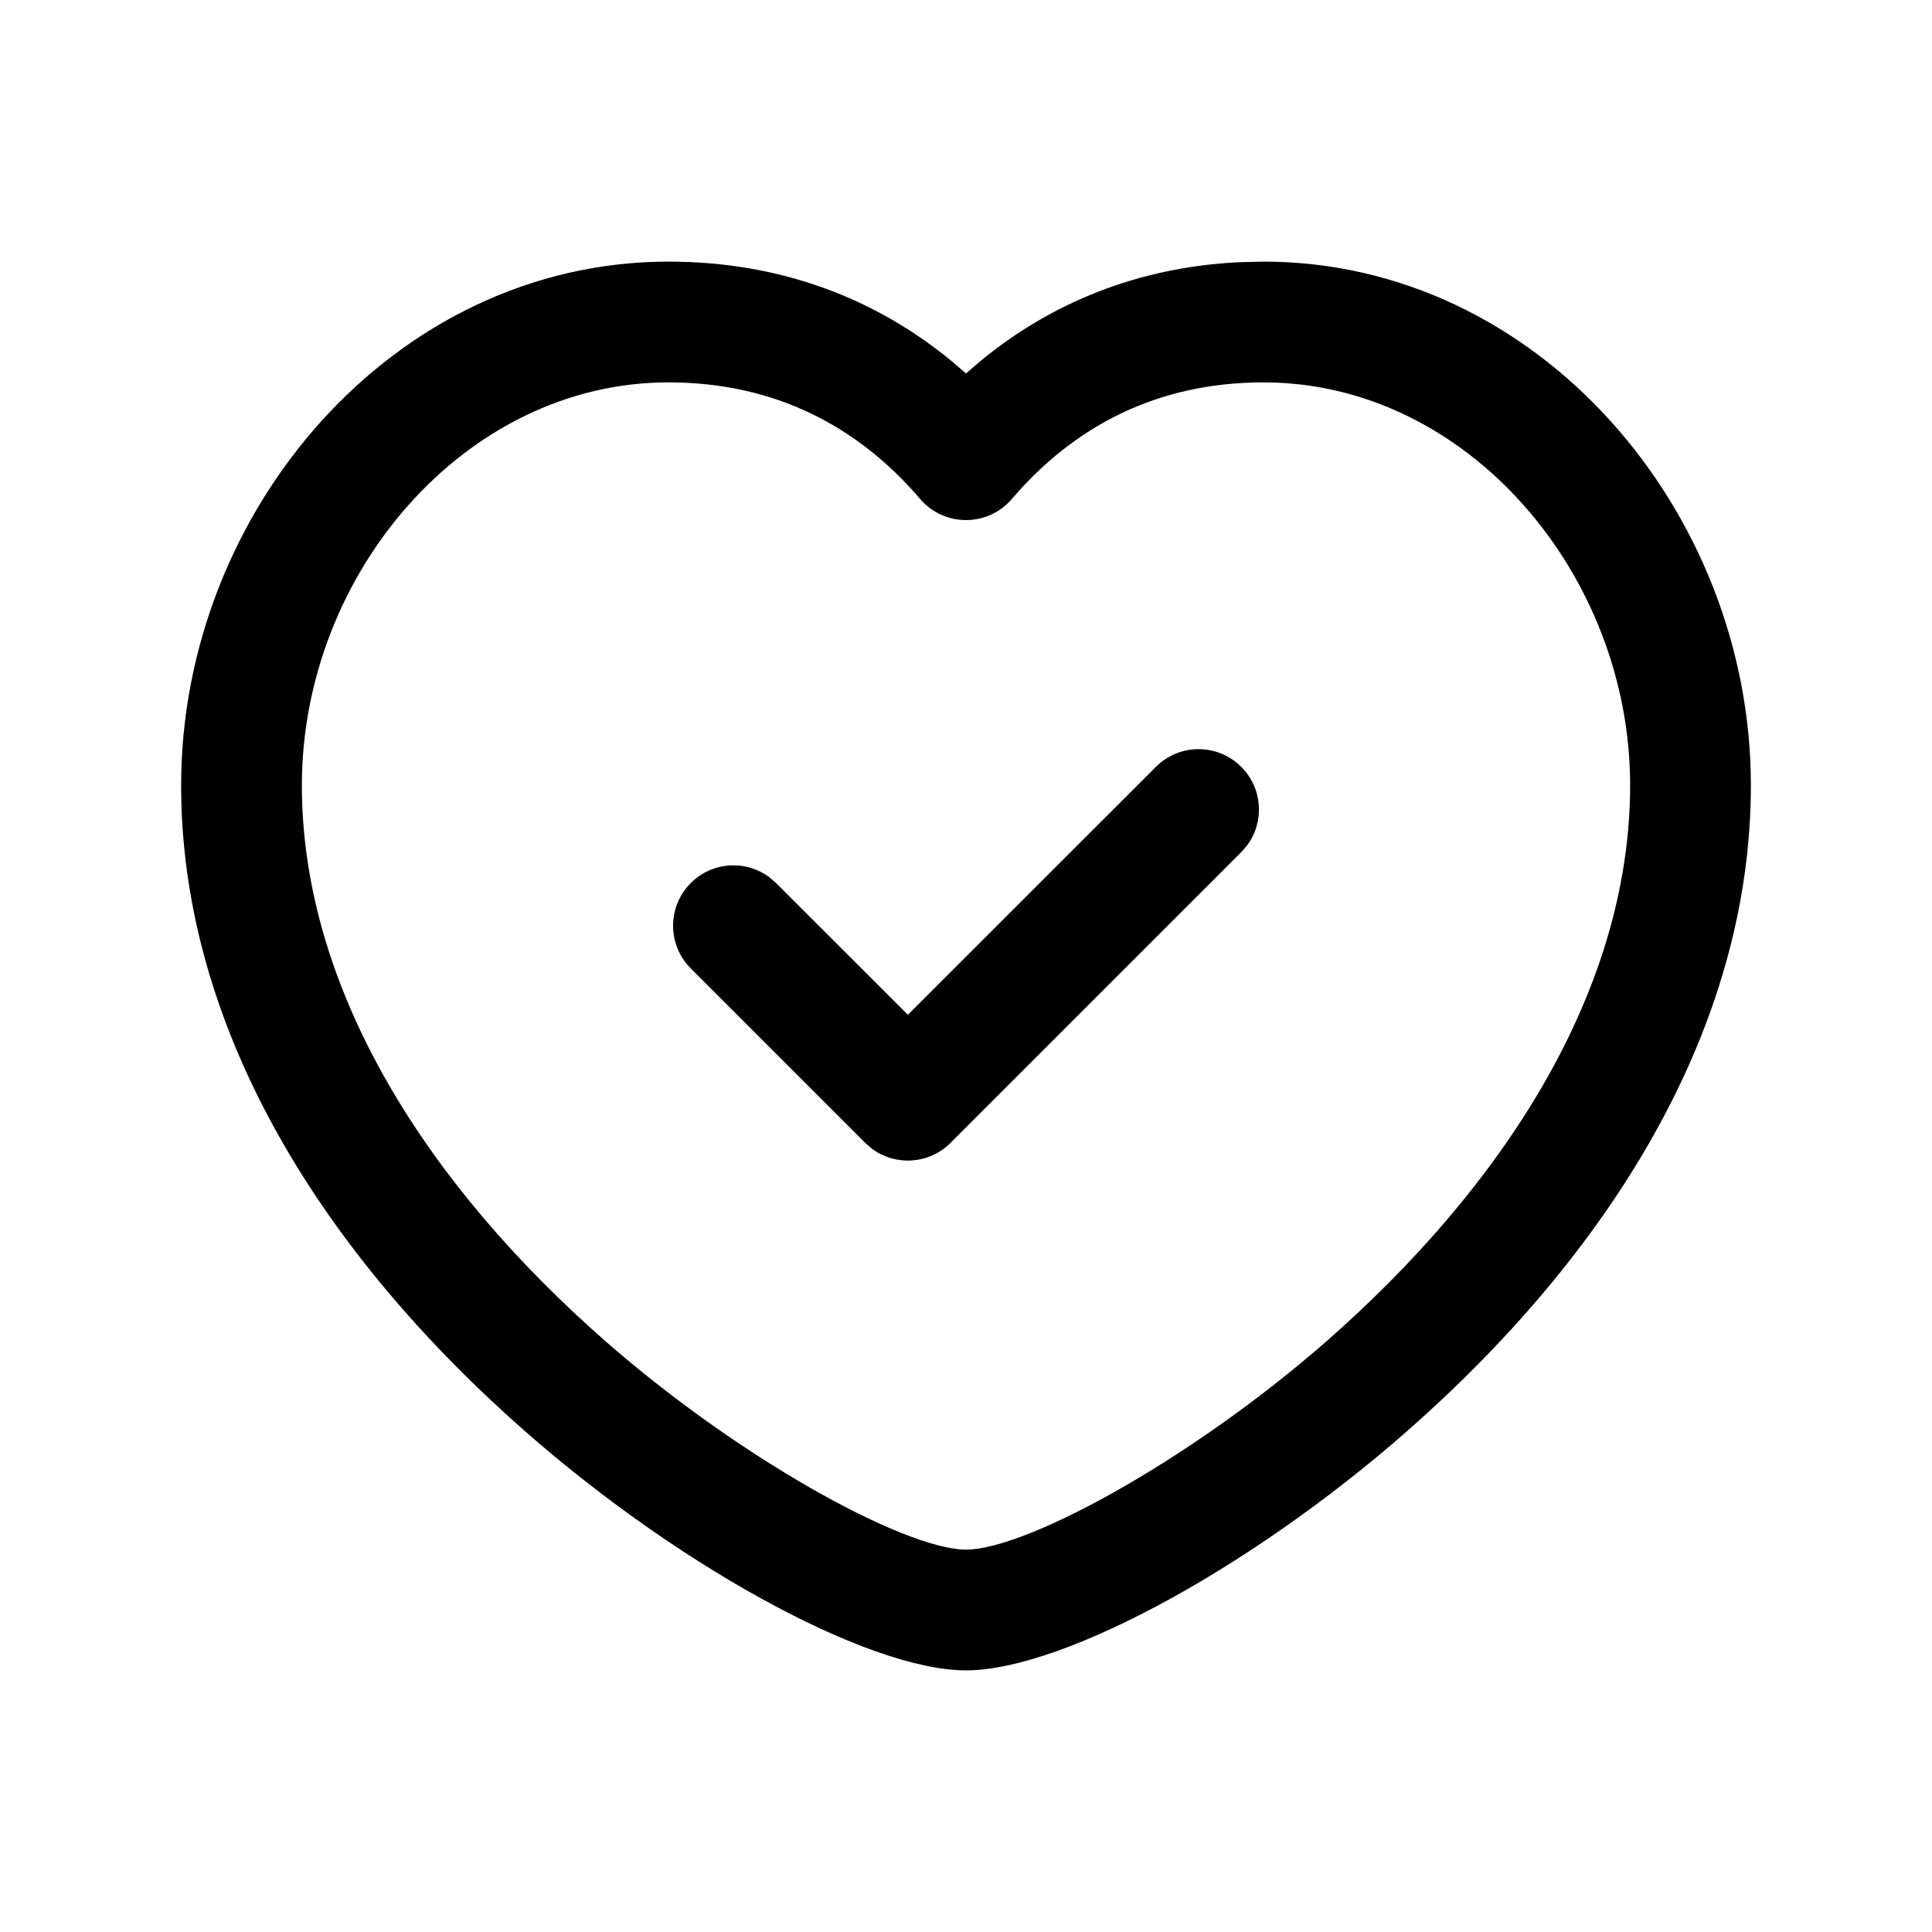
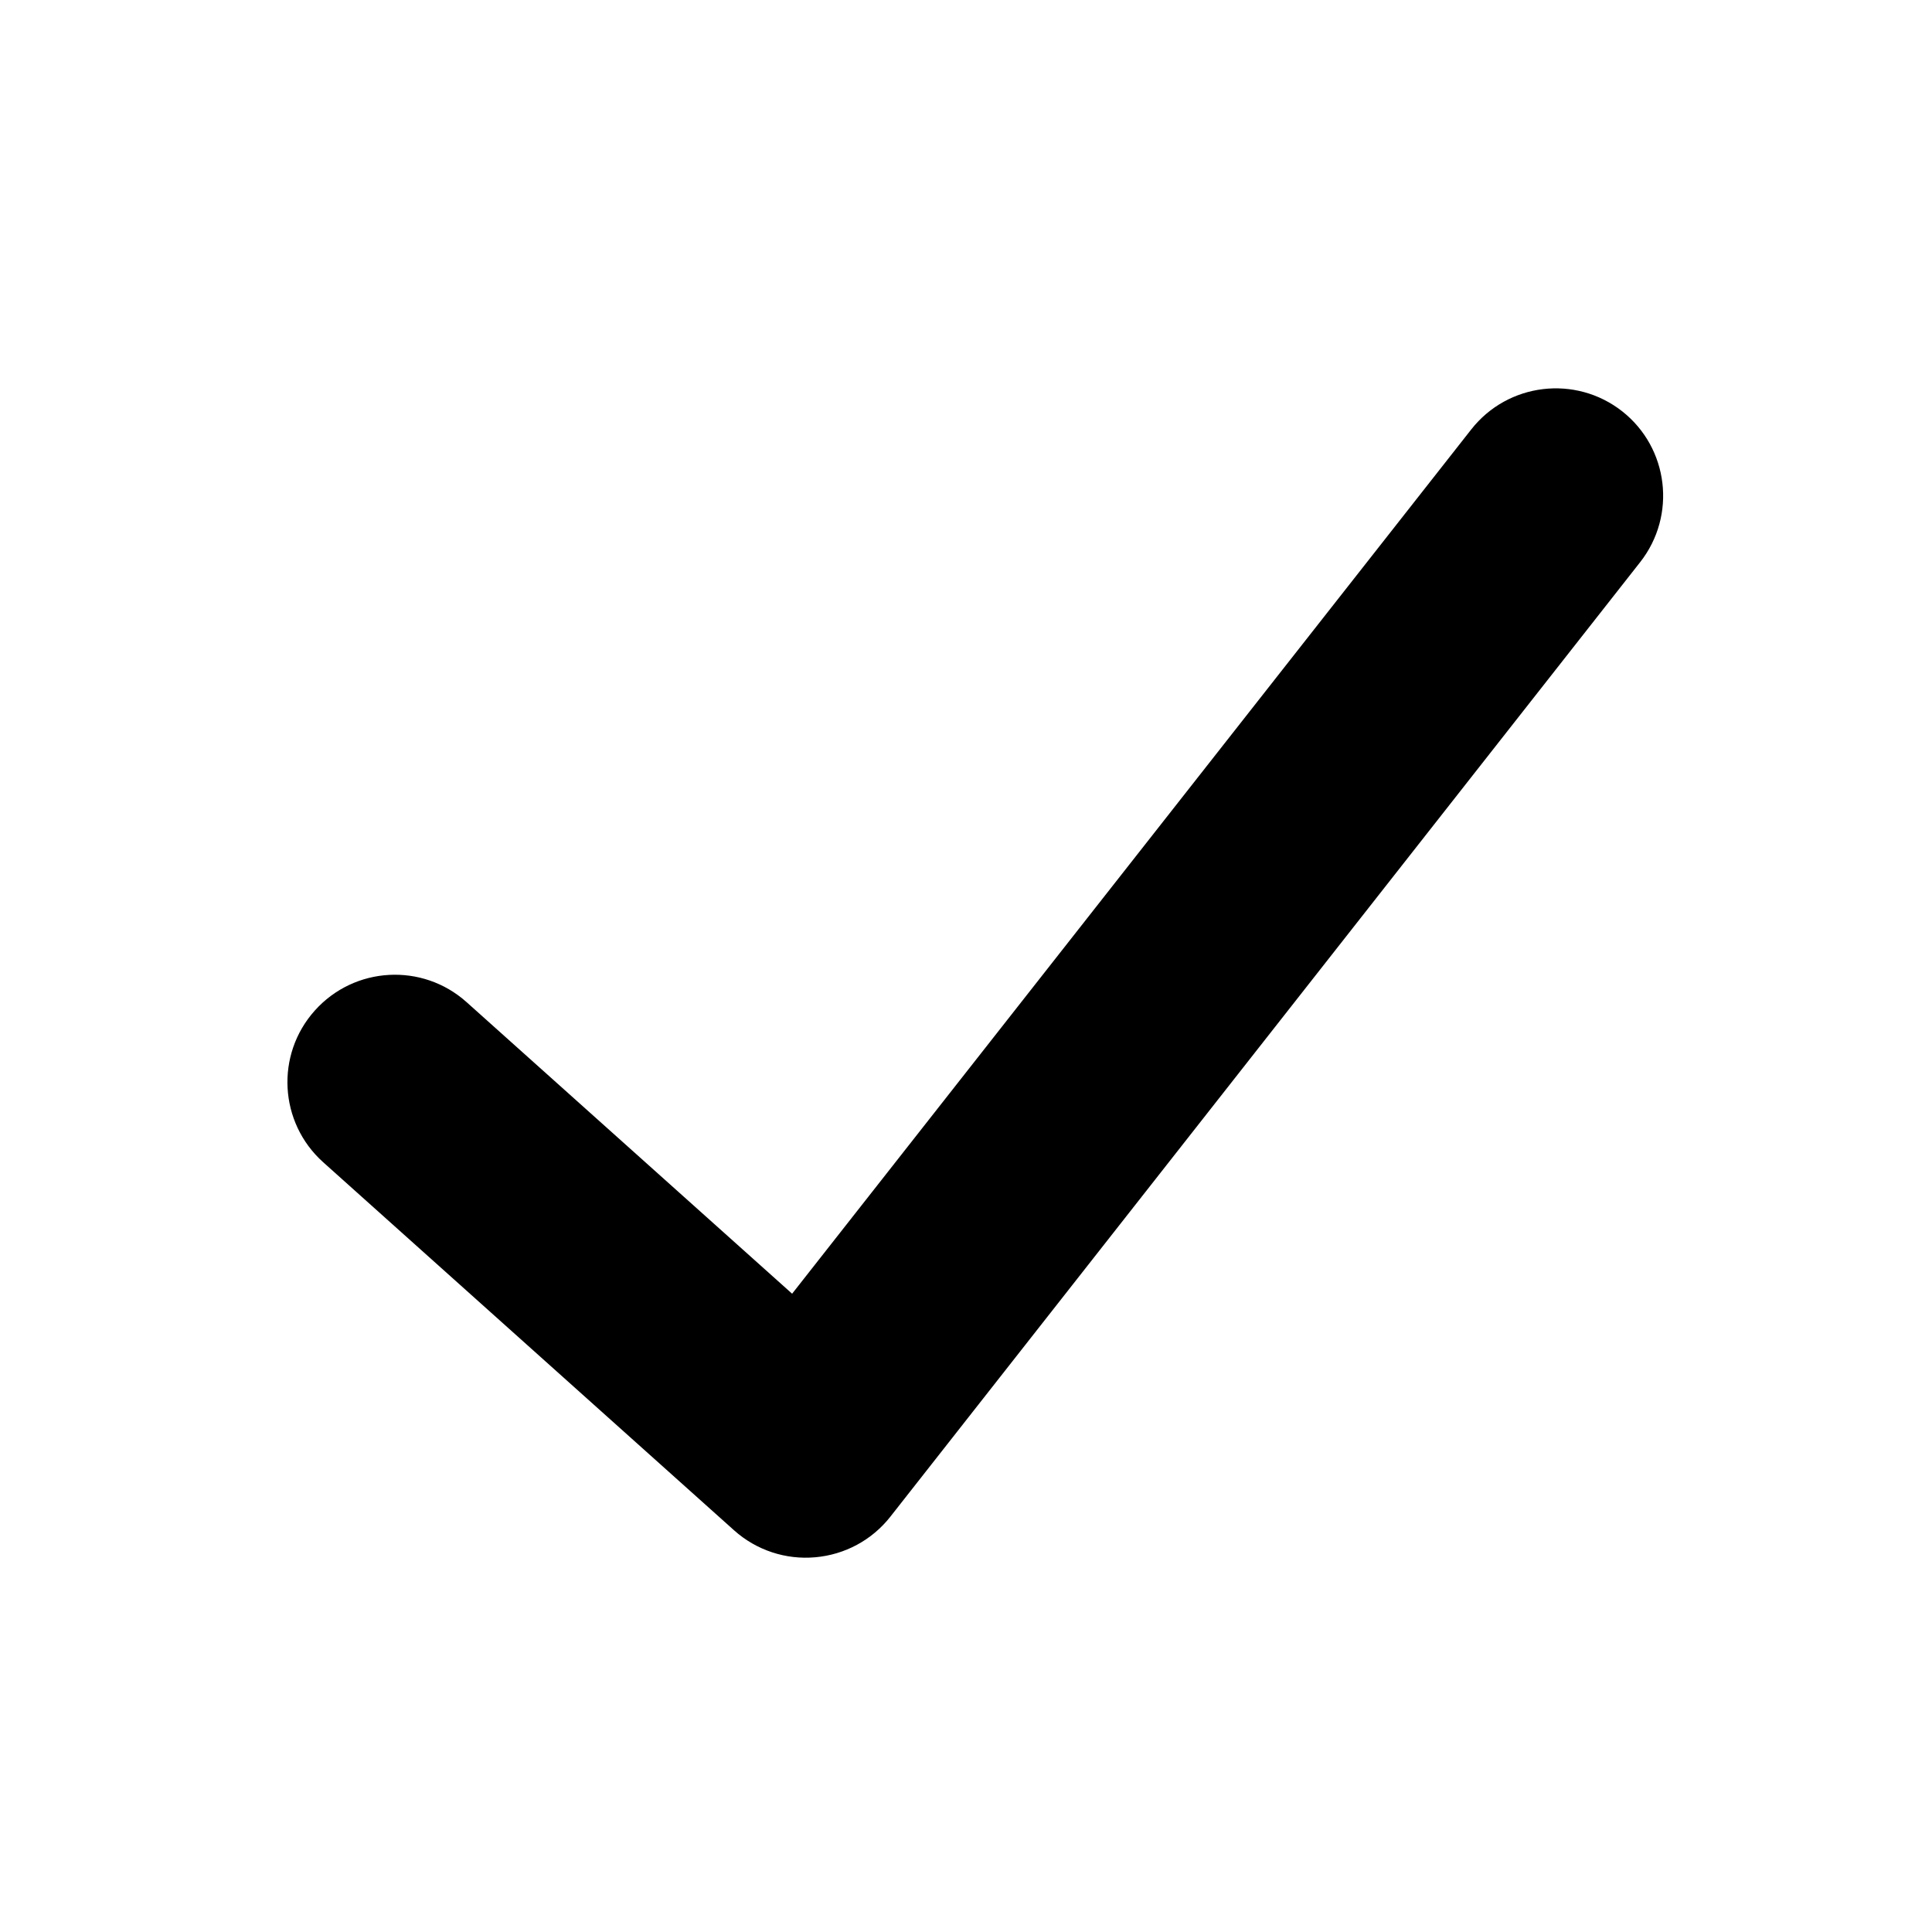
<svg xmlns="http://www.w3.org/2000/svg" width="24" height="24" viewBox="0 0 24 24" fill="currentColor">
-   <path d="M15.696 3.25C19.11 3.25 21.75 6.352 21.75 9.755C21.75 12.602 20.194 15.323 17.67 17.608C15.684 19.406 13.23 20.75 12 20.75C10.77 20.75 8.316 19.406 6.33 17.608C3.807 15.323 2.25 12.602 2.25 9.755C2.25 6.352 4.89 3.25 8.304 3.25C9.706 3.25 10.883 3.713 11.823 4.487L12 4.639L12.177 4.487C13.049 3.768 14.127 3.318 15.399 3.257L15.696 3.25ZM15.696 4.75C14.368 4.75 13.336 5.302 12.57 6.198C12.271 6.548 11.729 6.548 11.43 6.198C10.664 5.302 9.632 4.75 8.304 4.75C5.776 4.75 3.75 7.131 3.75 9.755C3.75 12.113 5.098 14.47 7.337 16.497C9.072 18.068 11.232 19.25 12 19.25C12.768 19.25 14.928 18.068 16.663 16.497C18.902 14.47 20.25 12.113 20.25 9.755C20.25 7.131 18.224 4.75 15.696 4.75Z" fill="currentColor" />
-   <path d="M14.359 9.526C14.652 9.233 15.126 9.233 15.419 9.526C15.686 9.792 15.71 10.209 15.492 10.502L15.419 10.586L11.808 14.197C11.542 14.464 11.125 14.488 10.832 14.27L10.748 14.197L8.581 12.03C8.288 11.737 8.288 11.263 8.581 10.97C8.847 10.703 9.264 10.679 9.557 10.897L9.641 10.97L11.278 12.606L14.359 9.526Z" fill="currentColor" />
+   <path d="M18.276 5.335C18.731 4.755 19.571 4.654 20.151 5.109C20.73 5.565 20.83 6.403 20.375 6.983L11.061 18.84C10.833 19.131 10.495 19.313 10.127 19.345C9.76 19.378 9.395 19.257 9.12 19.011L4.015 14.438C3.466 13.946 3.419 13.102 3.911 12.553C4.403 12.004 5.247 11.957 5.796 12.449L9.84 16.071L18.276 5.335Z" fill="currentColor" />
</svg>
